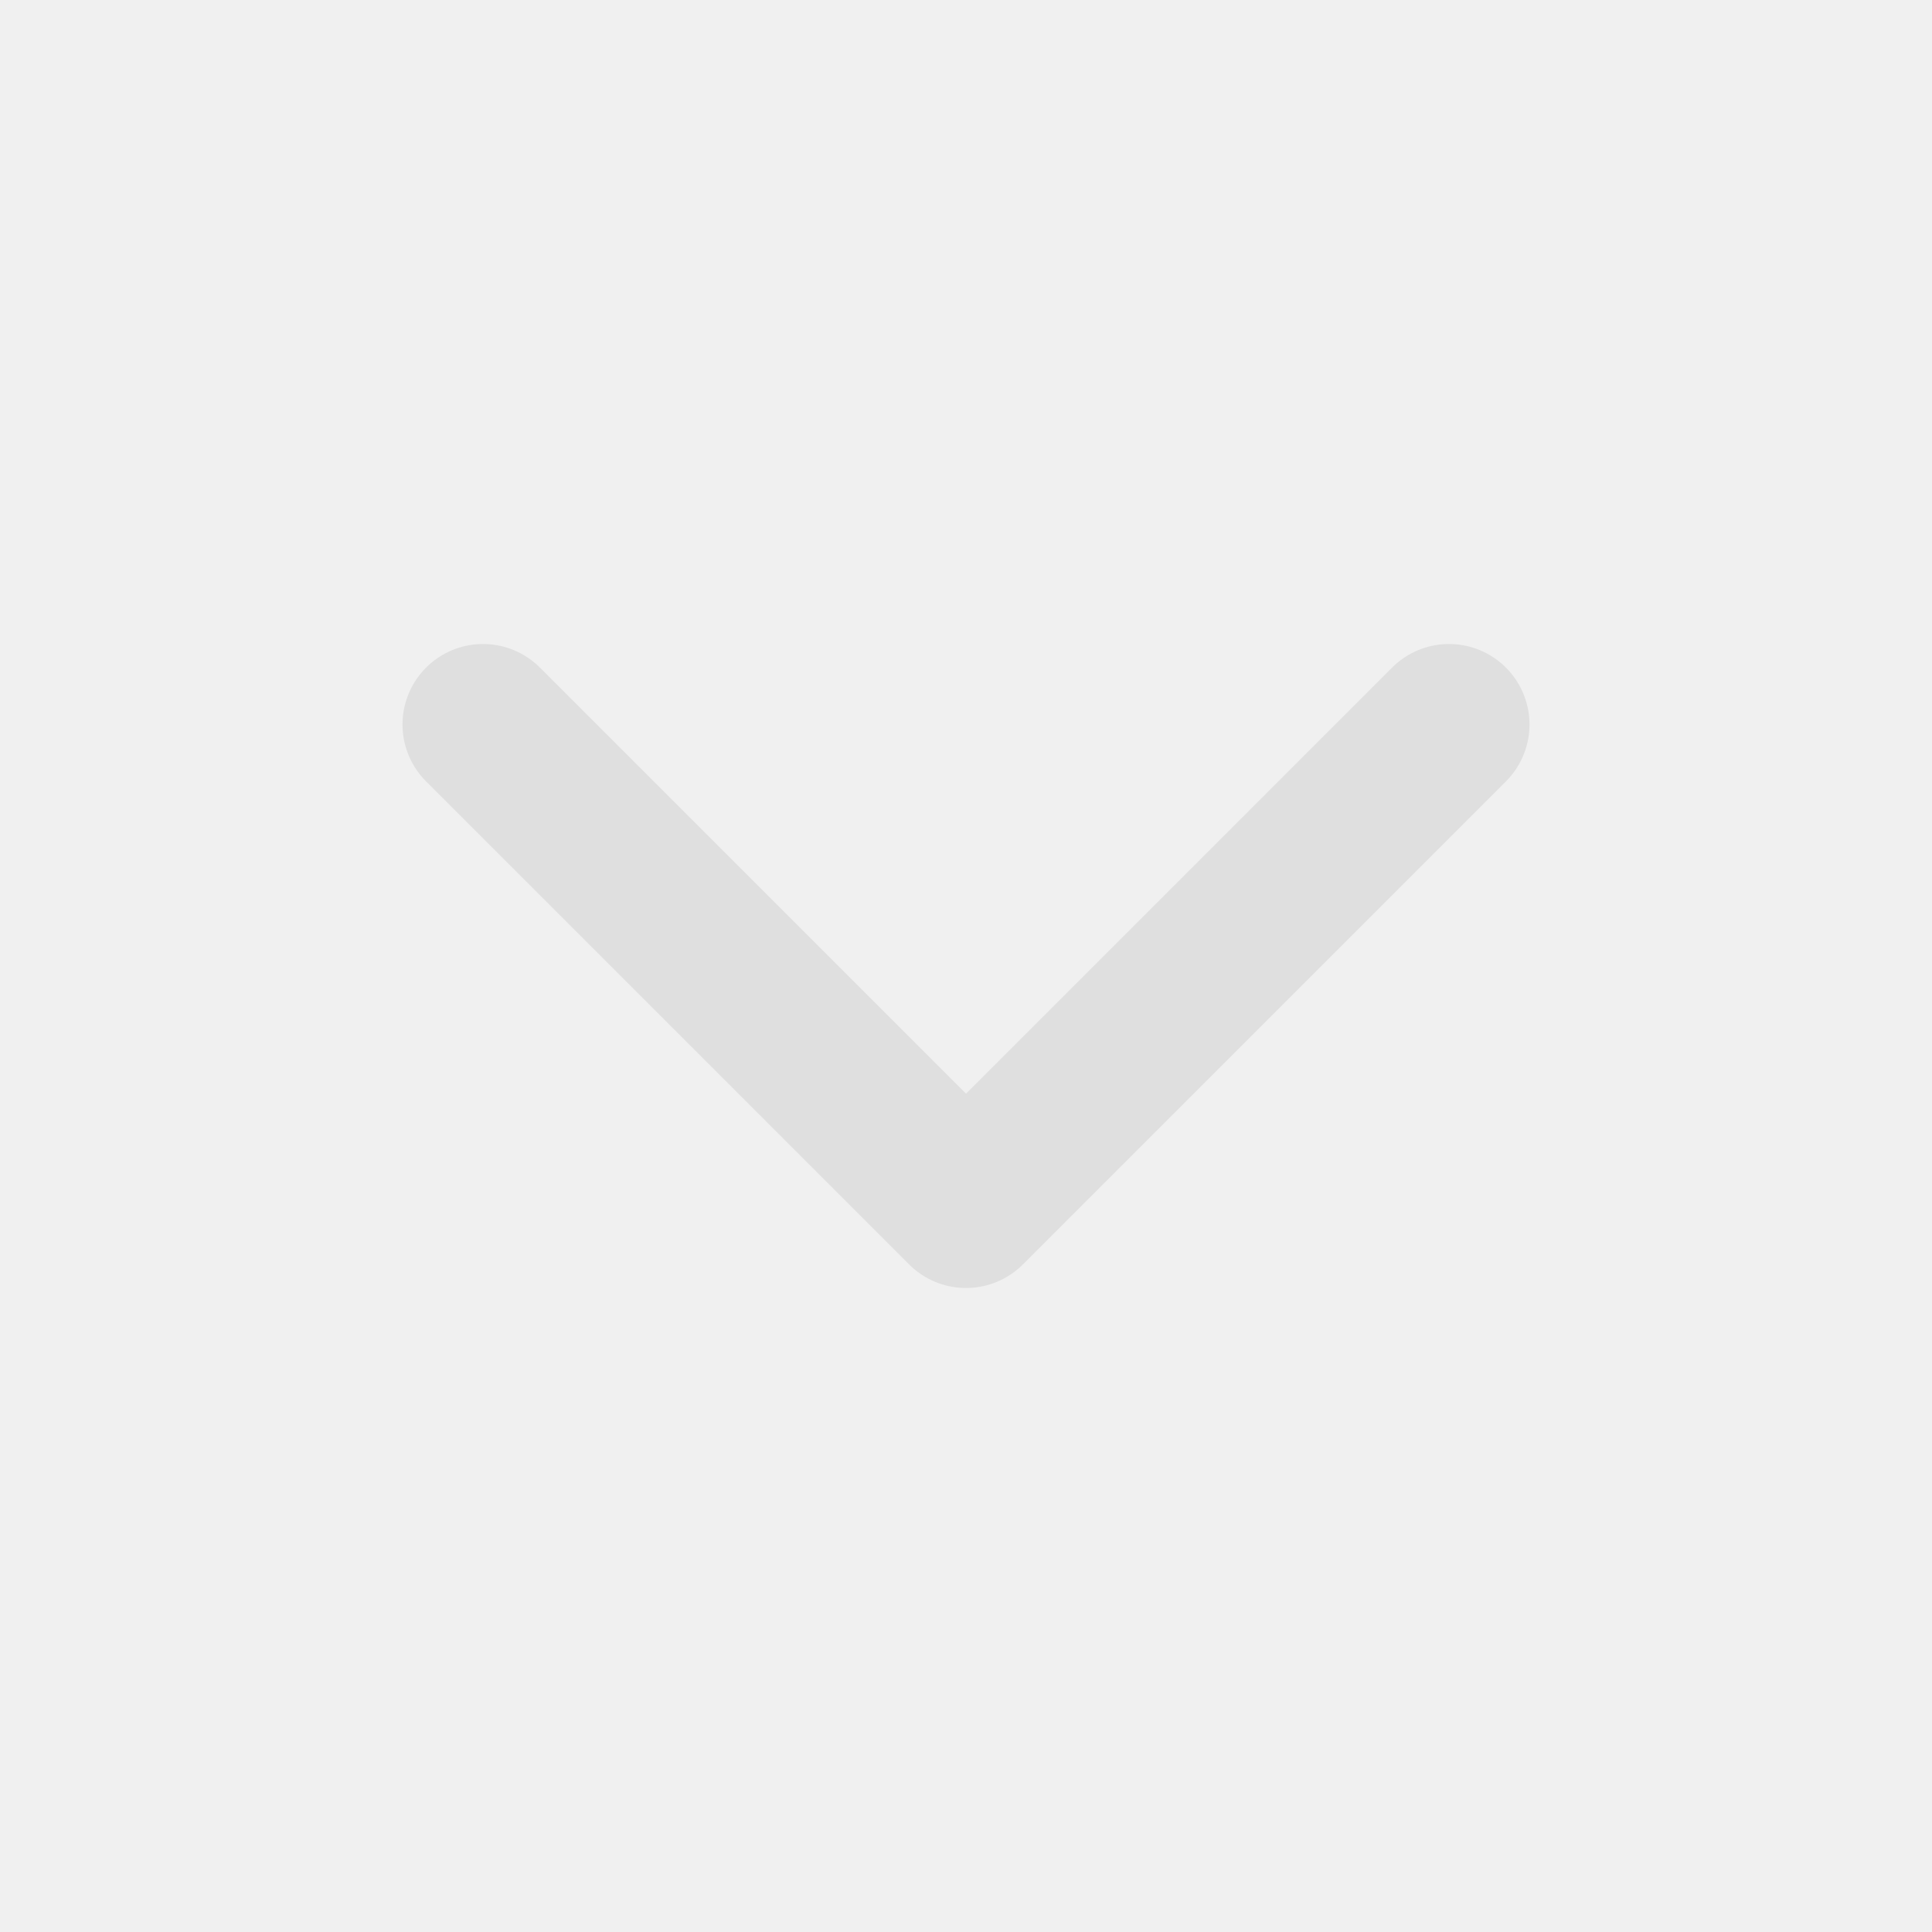
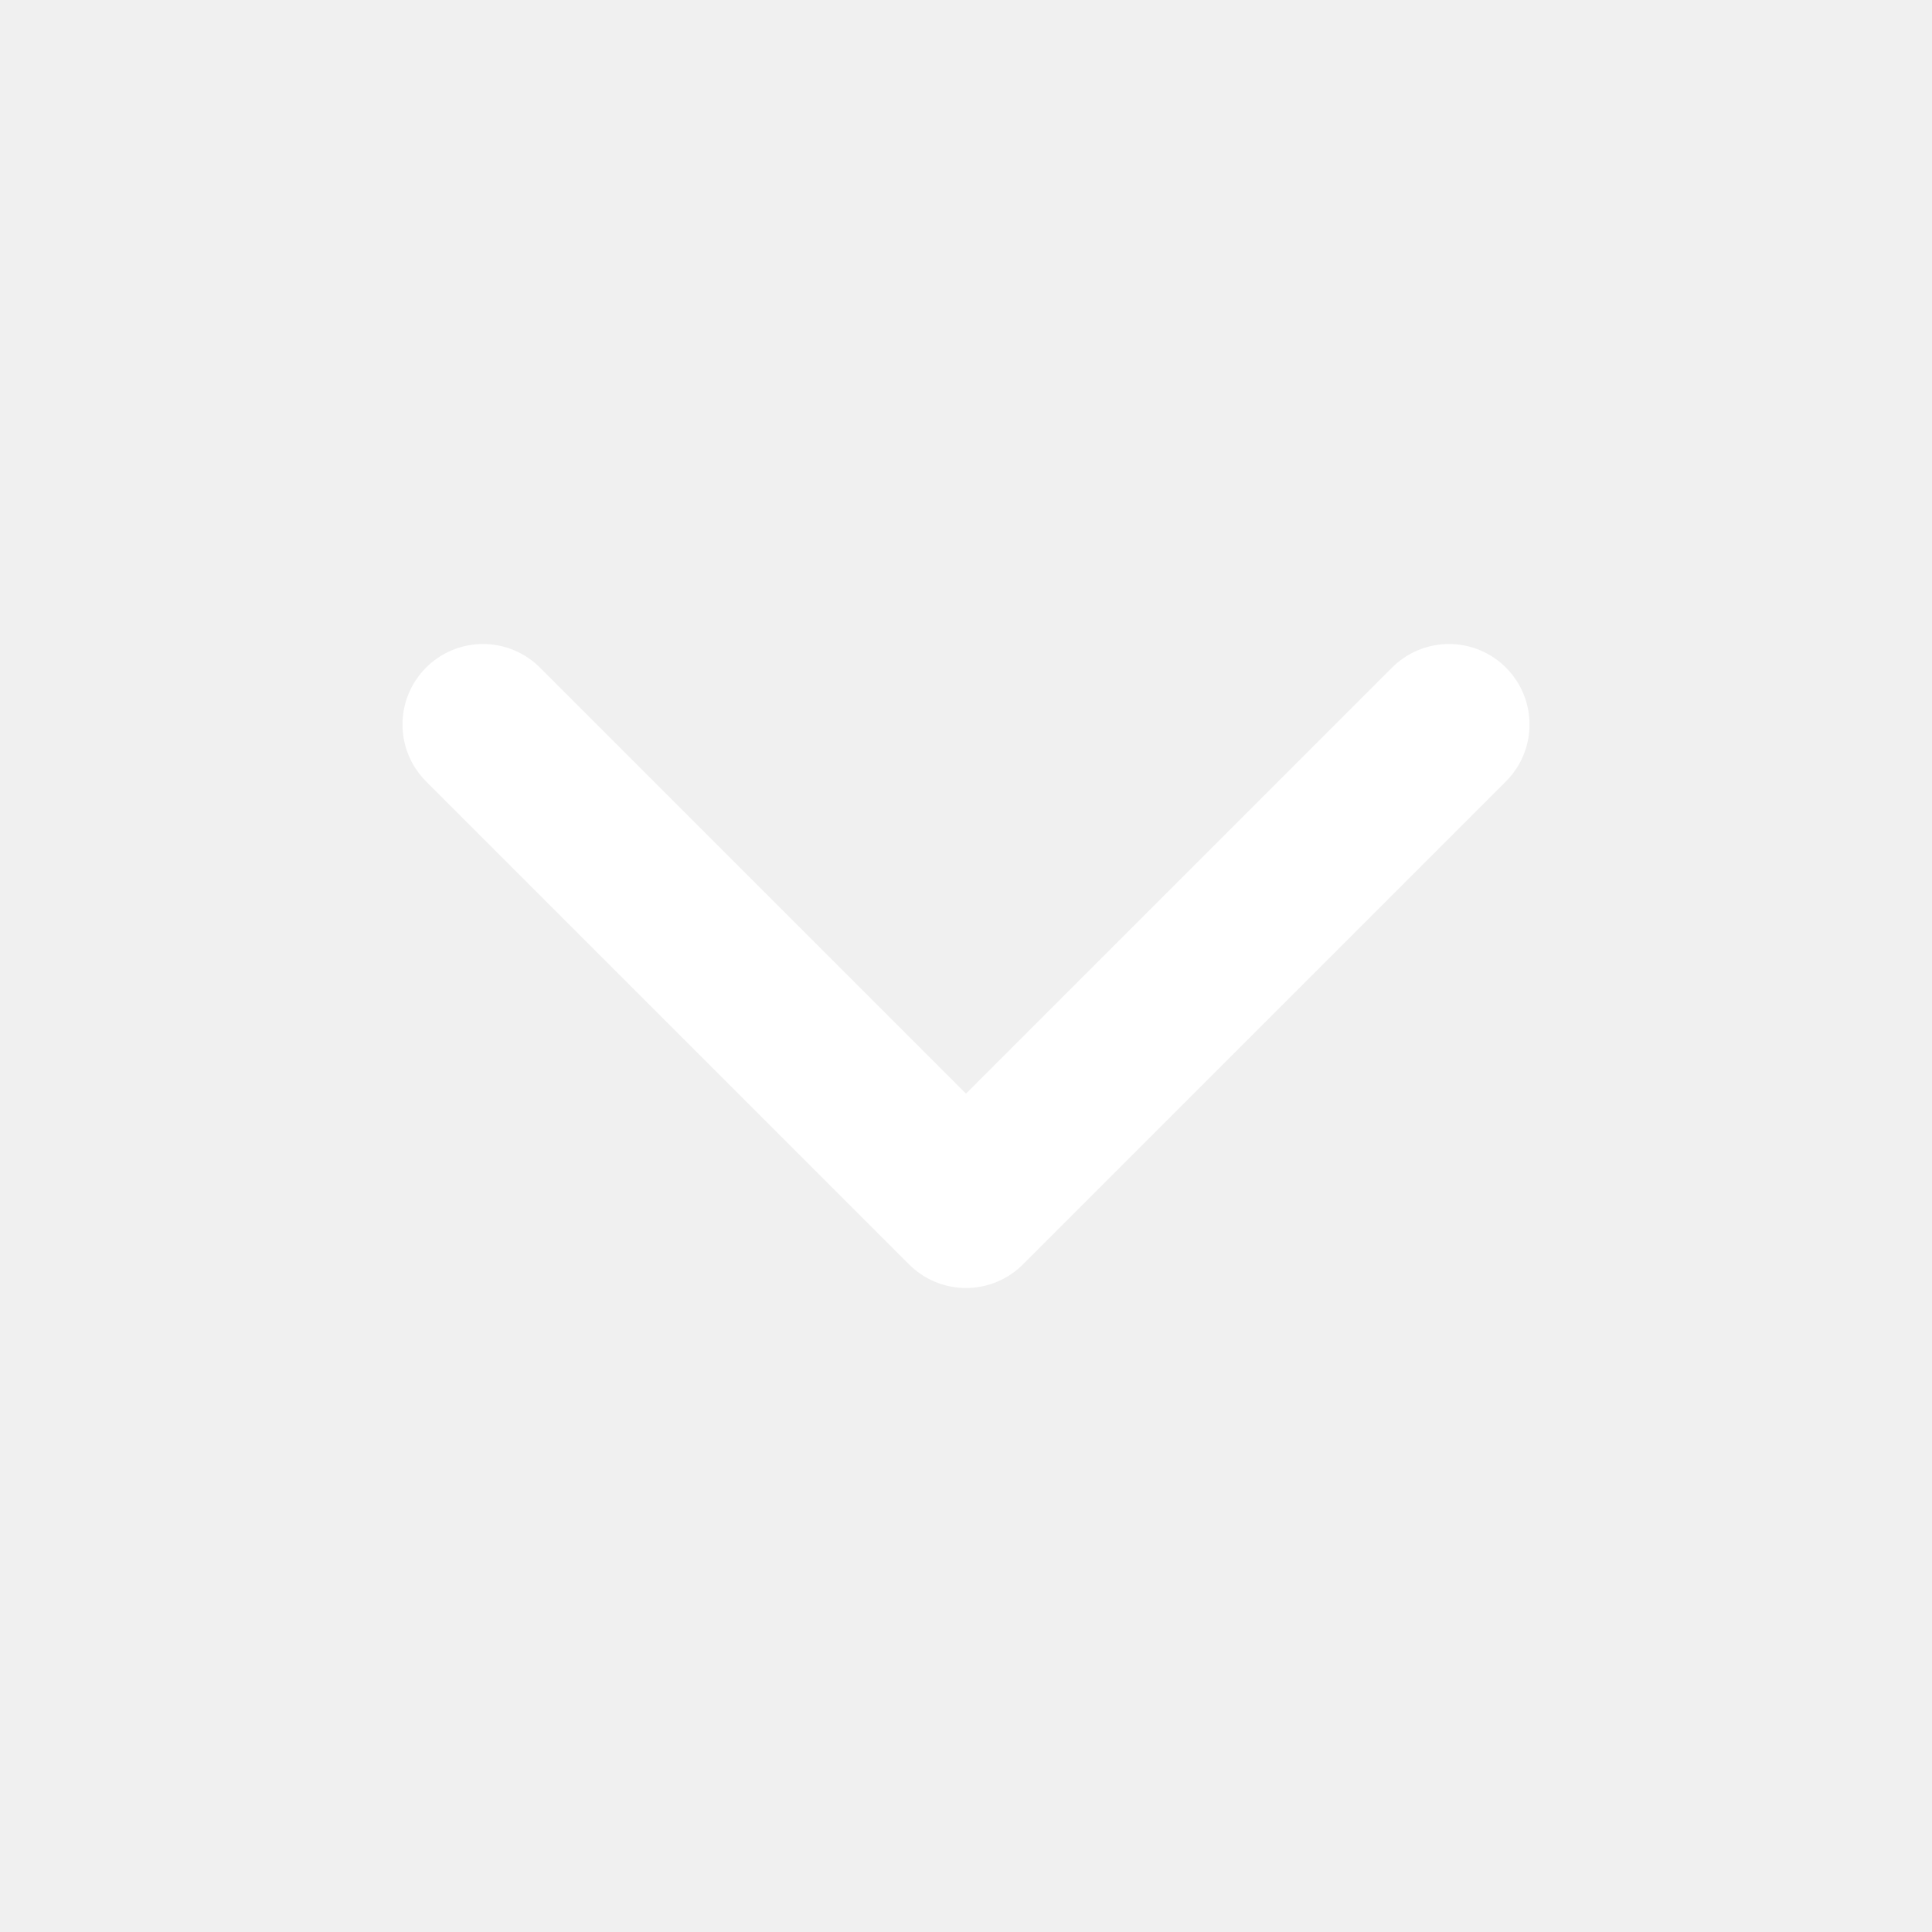
- <svg xmlns="http://www.w3.org/2000/svg" width="24" height="24" viewBox="0 0 24 24" fill="none" stroke="#dfdfdf" stroke-width="2" stroke-linecap="round" stroke-linejoin="round" class="icon icon-tabler icons-tabler-outline icon-tabler-chevron-down">
+ <svg xmlns="http://www.w3.org/2000/svg" width="24" height="24" viewBox="0 0 24 24" fill="none" stroke="#ffffff" stroke-width="2" stroke-linecap="round" stroke-linejoin="round" class="icon icon-tabler icons-tabler-outline icon-tabler-chevron-down">
  <path stroke="none" d="M0 0h24v24H0z" fill="none" />
  <path d="M6 9l6 6l6 -6" />
</svg>
